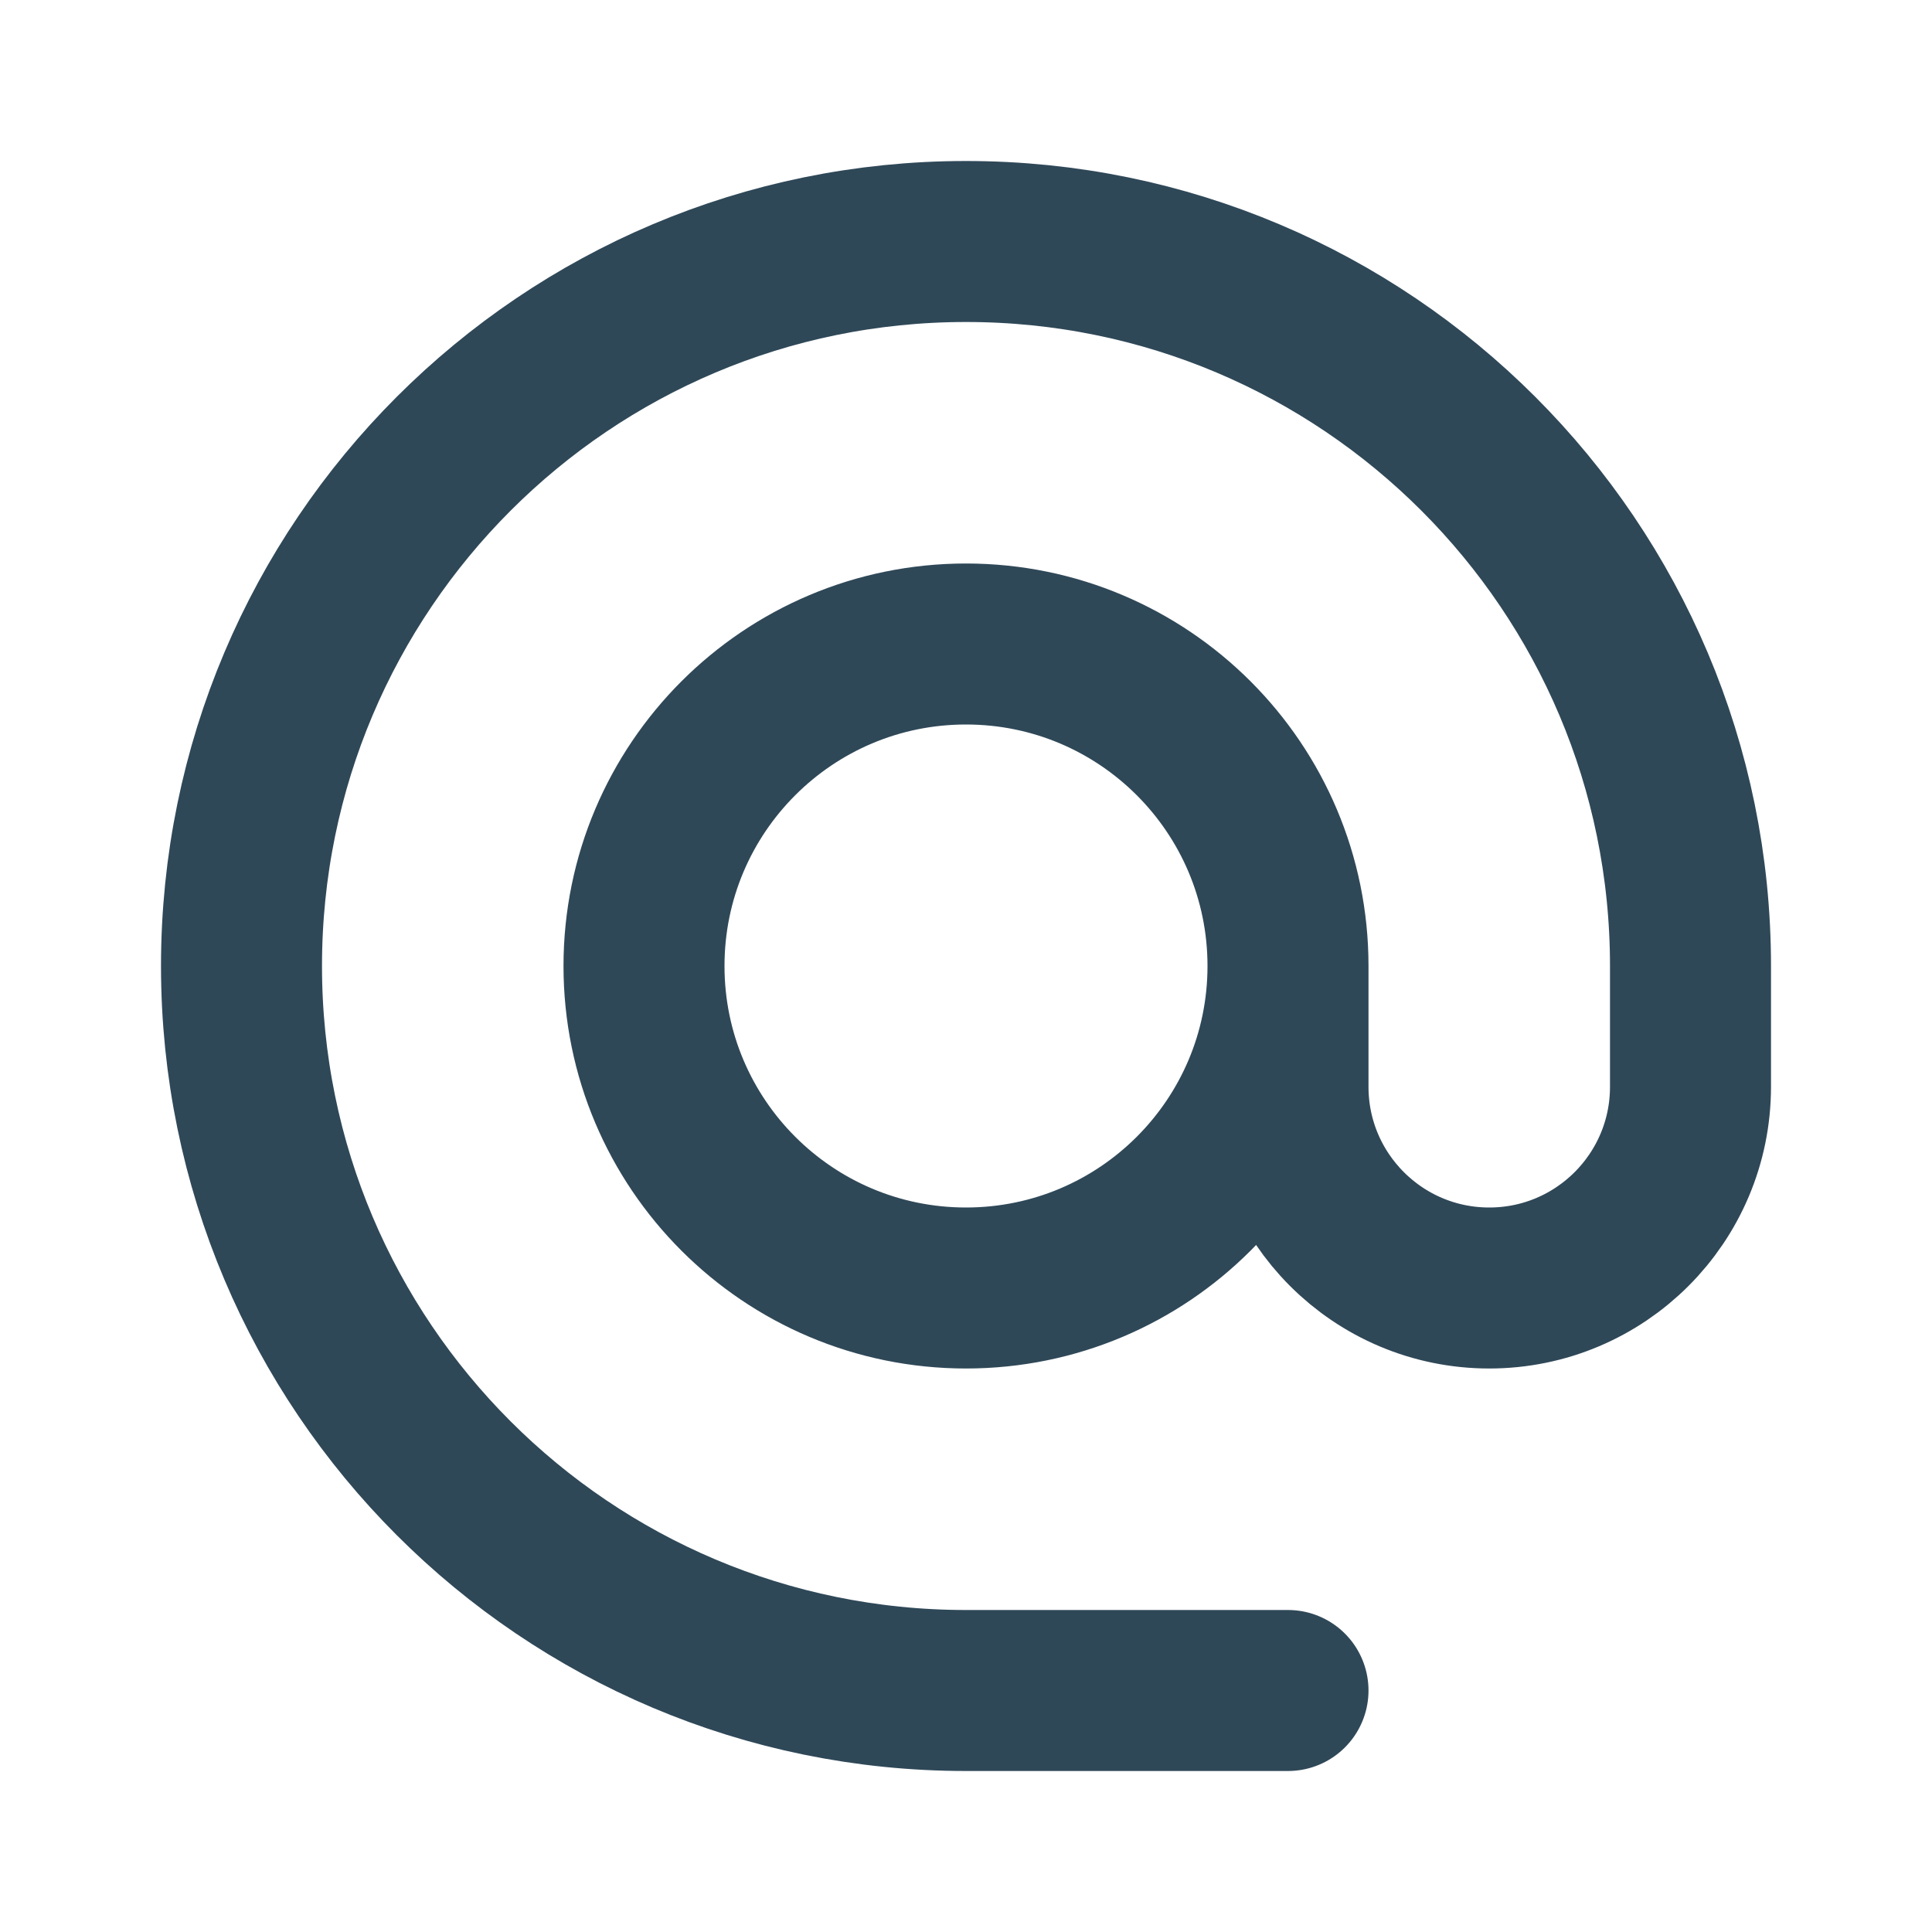
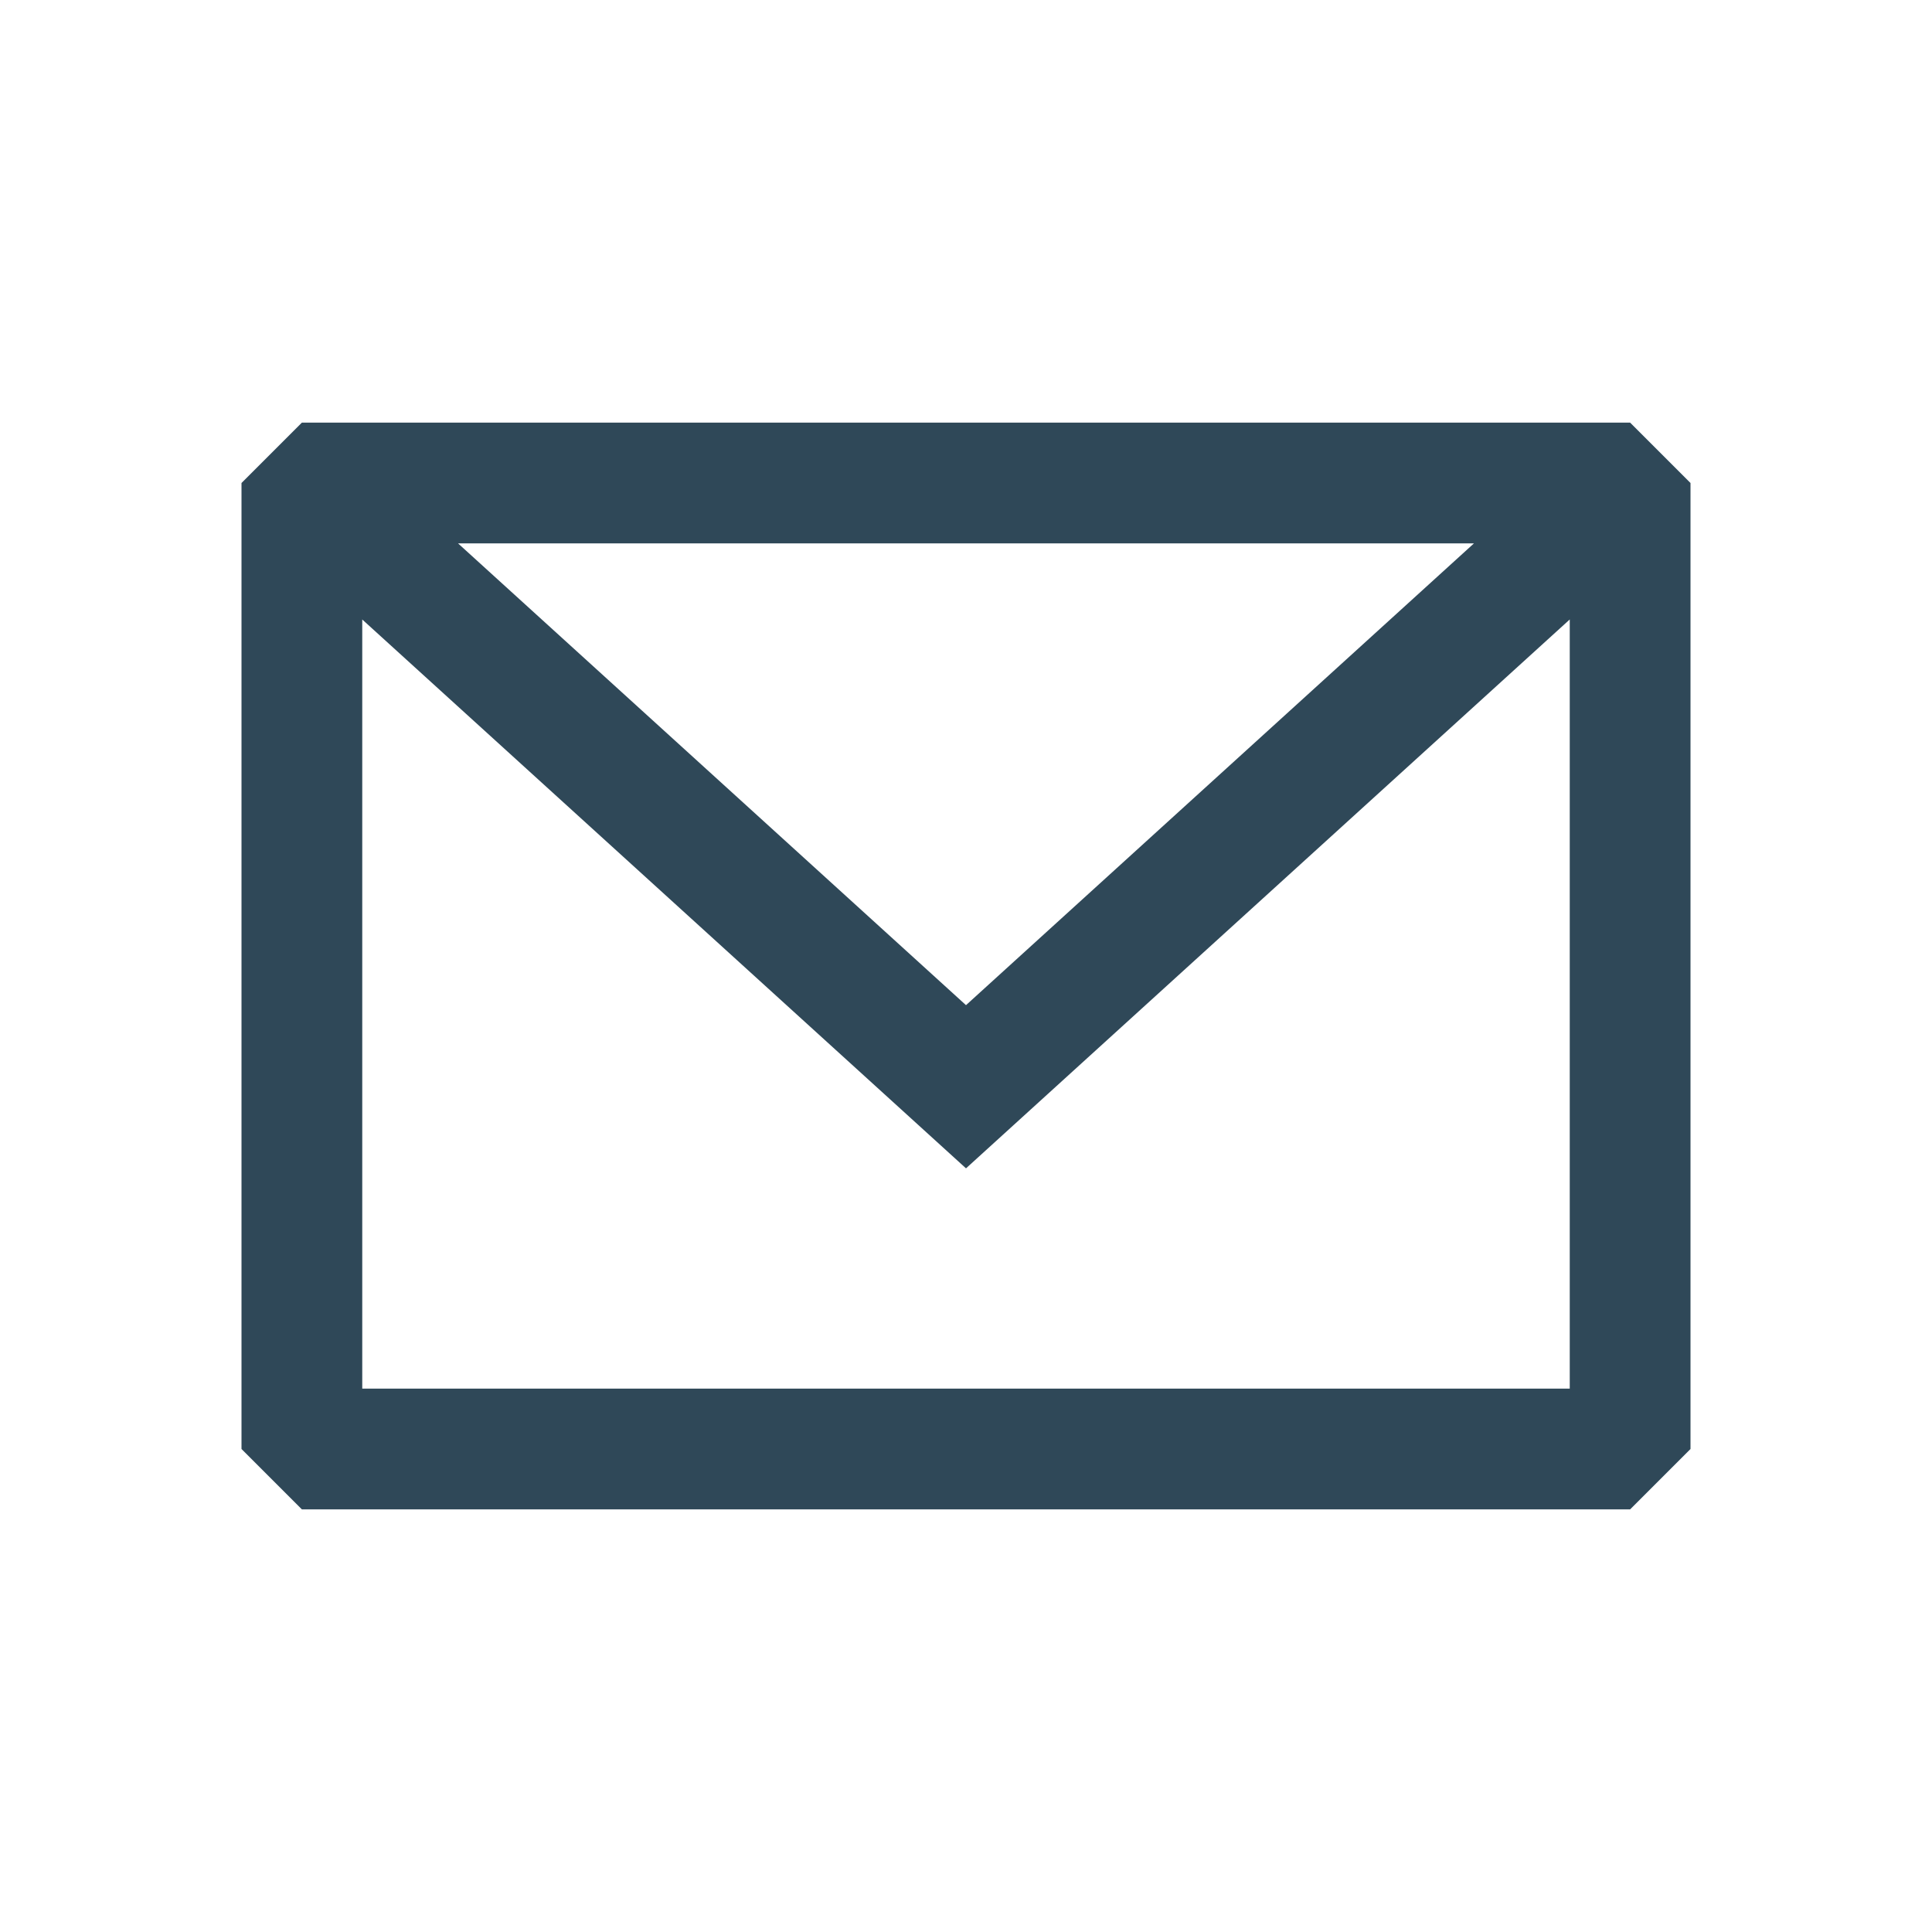
<svg xmlns="http://www.w3.org/2000/svg" width="60" height="60" viewBox="0 0 60 60" fill="none">
-   <path d="M40 30C40 35.523 35.523 40 30 40C24.477 40 20 35.523 20 30C20 24.477 24.477 20 30 20C35.523 20 40 24.477 40 30ZM40 30V33.75C40 37.202 42.798 40 46.25 40C49.702 40 52.5 37.202 52.5 33.75V30C52.5 17.574 42.426 7.5 30 7.5C17.574 7.5 7.5 17.574 7.5 30C7.5 42.426 17.574 52.5 30 52.5H40" stroke="#2F4858" stroke-width="5" stroke-linecap="round" stroke-linejoin="round" />
+   <path fill-rule="evenodd" clip-rule="evenodd" d="M9.375 13.125L7.5 15V45L9.375 46.875H50.625L52.5 45V15L50.625 13.125H9.375ZM11.25 19.239V43.125H48.75V19.238L30 36.284L11.25 19.239ZM45.775 16.875H14.225L30 31.216L45.775 16.875Z" fill="#2F4858" />
</svg>
